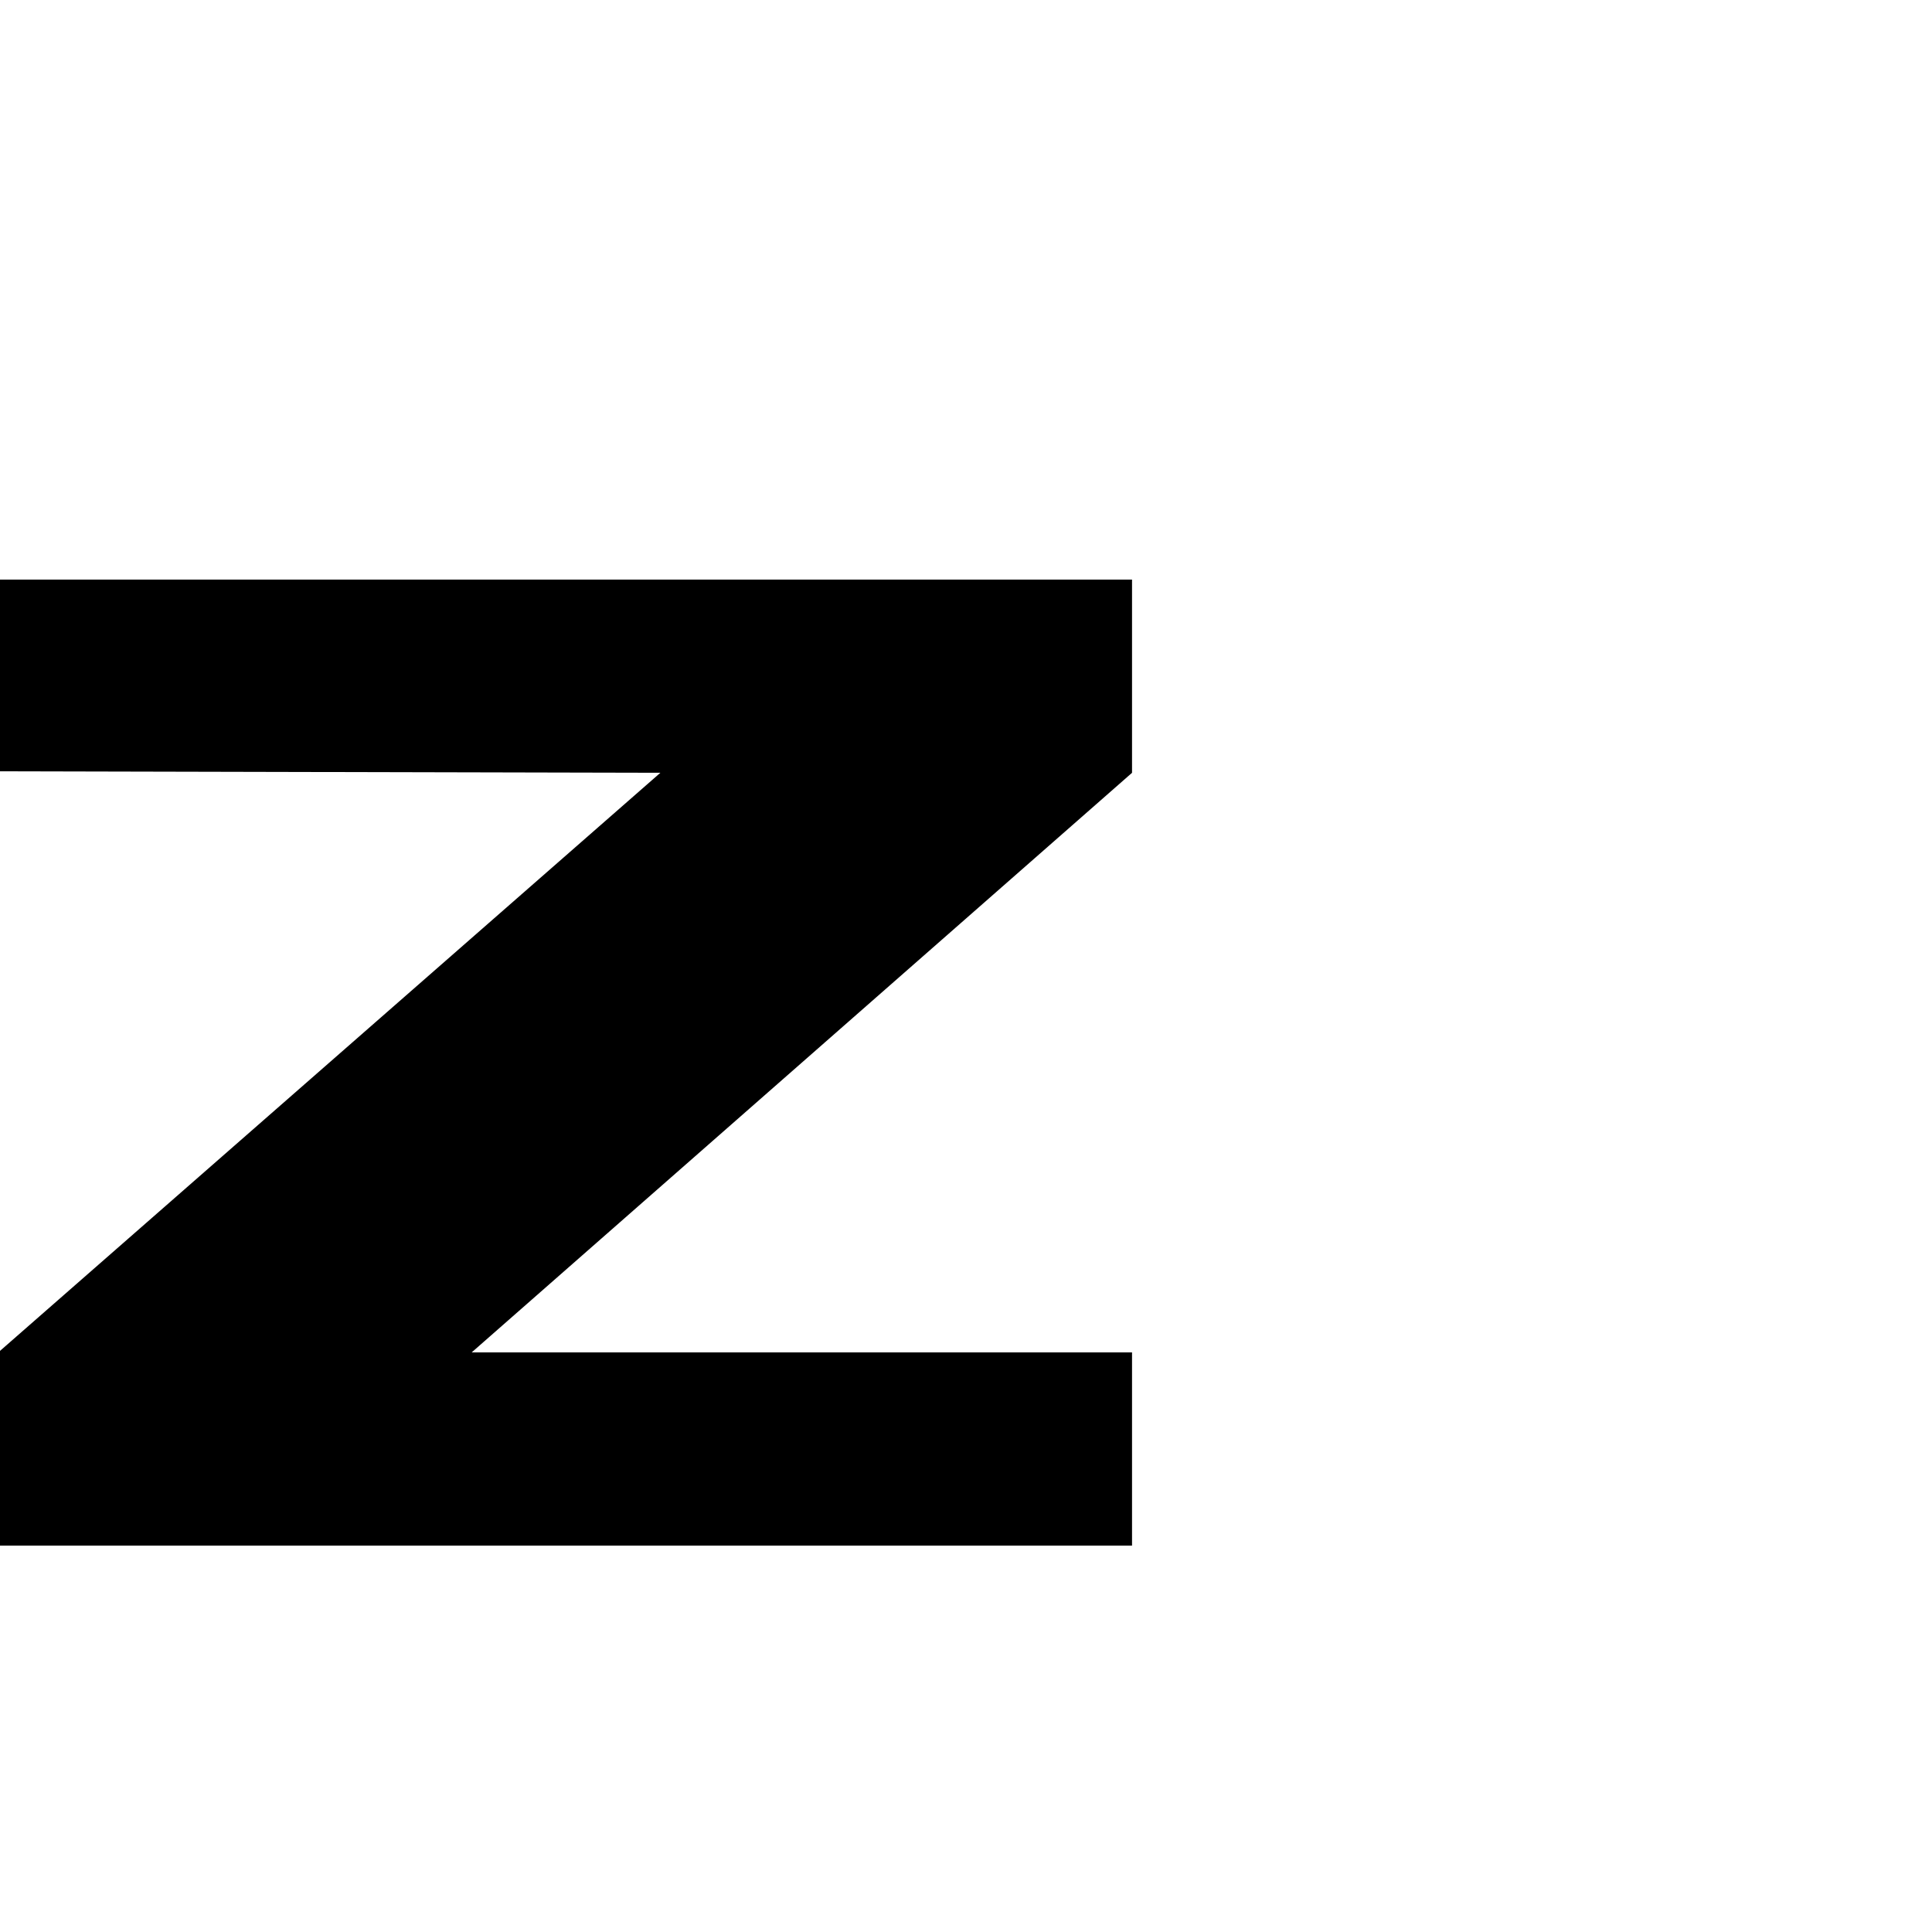
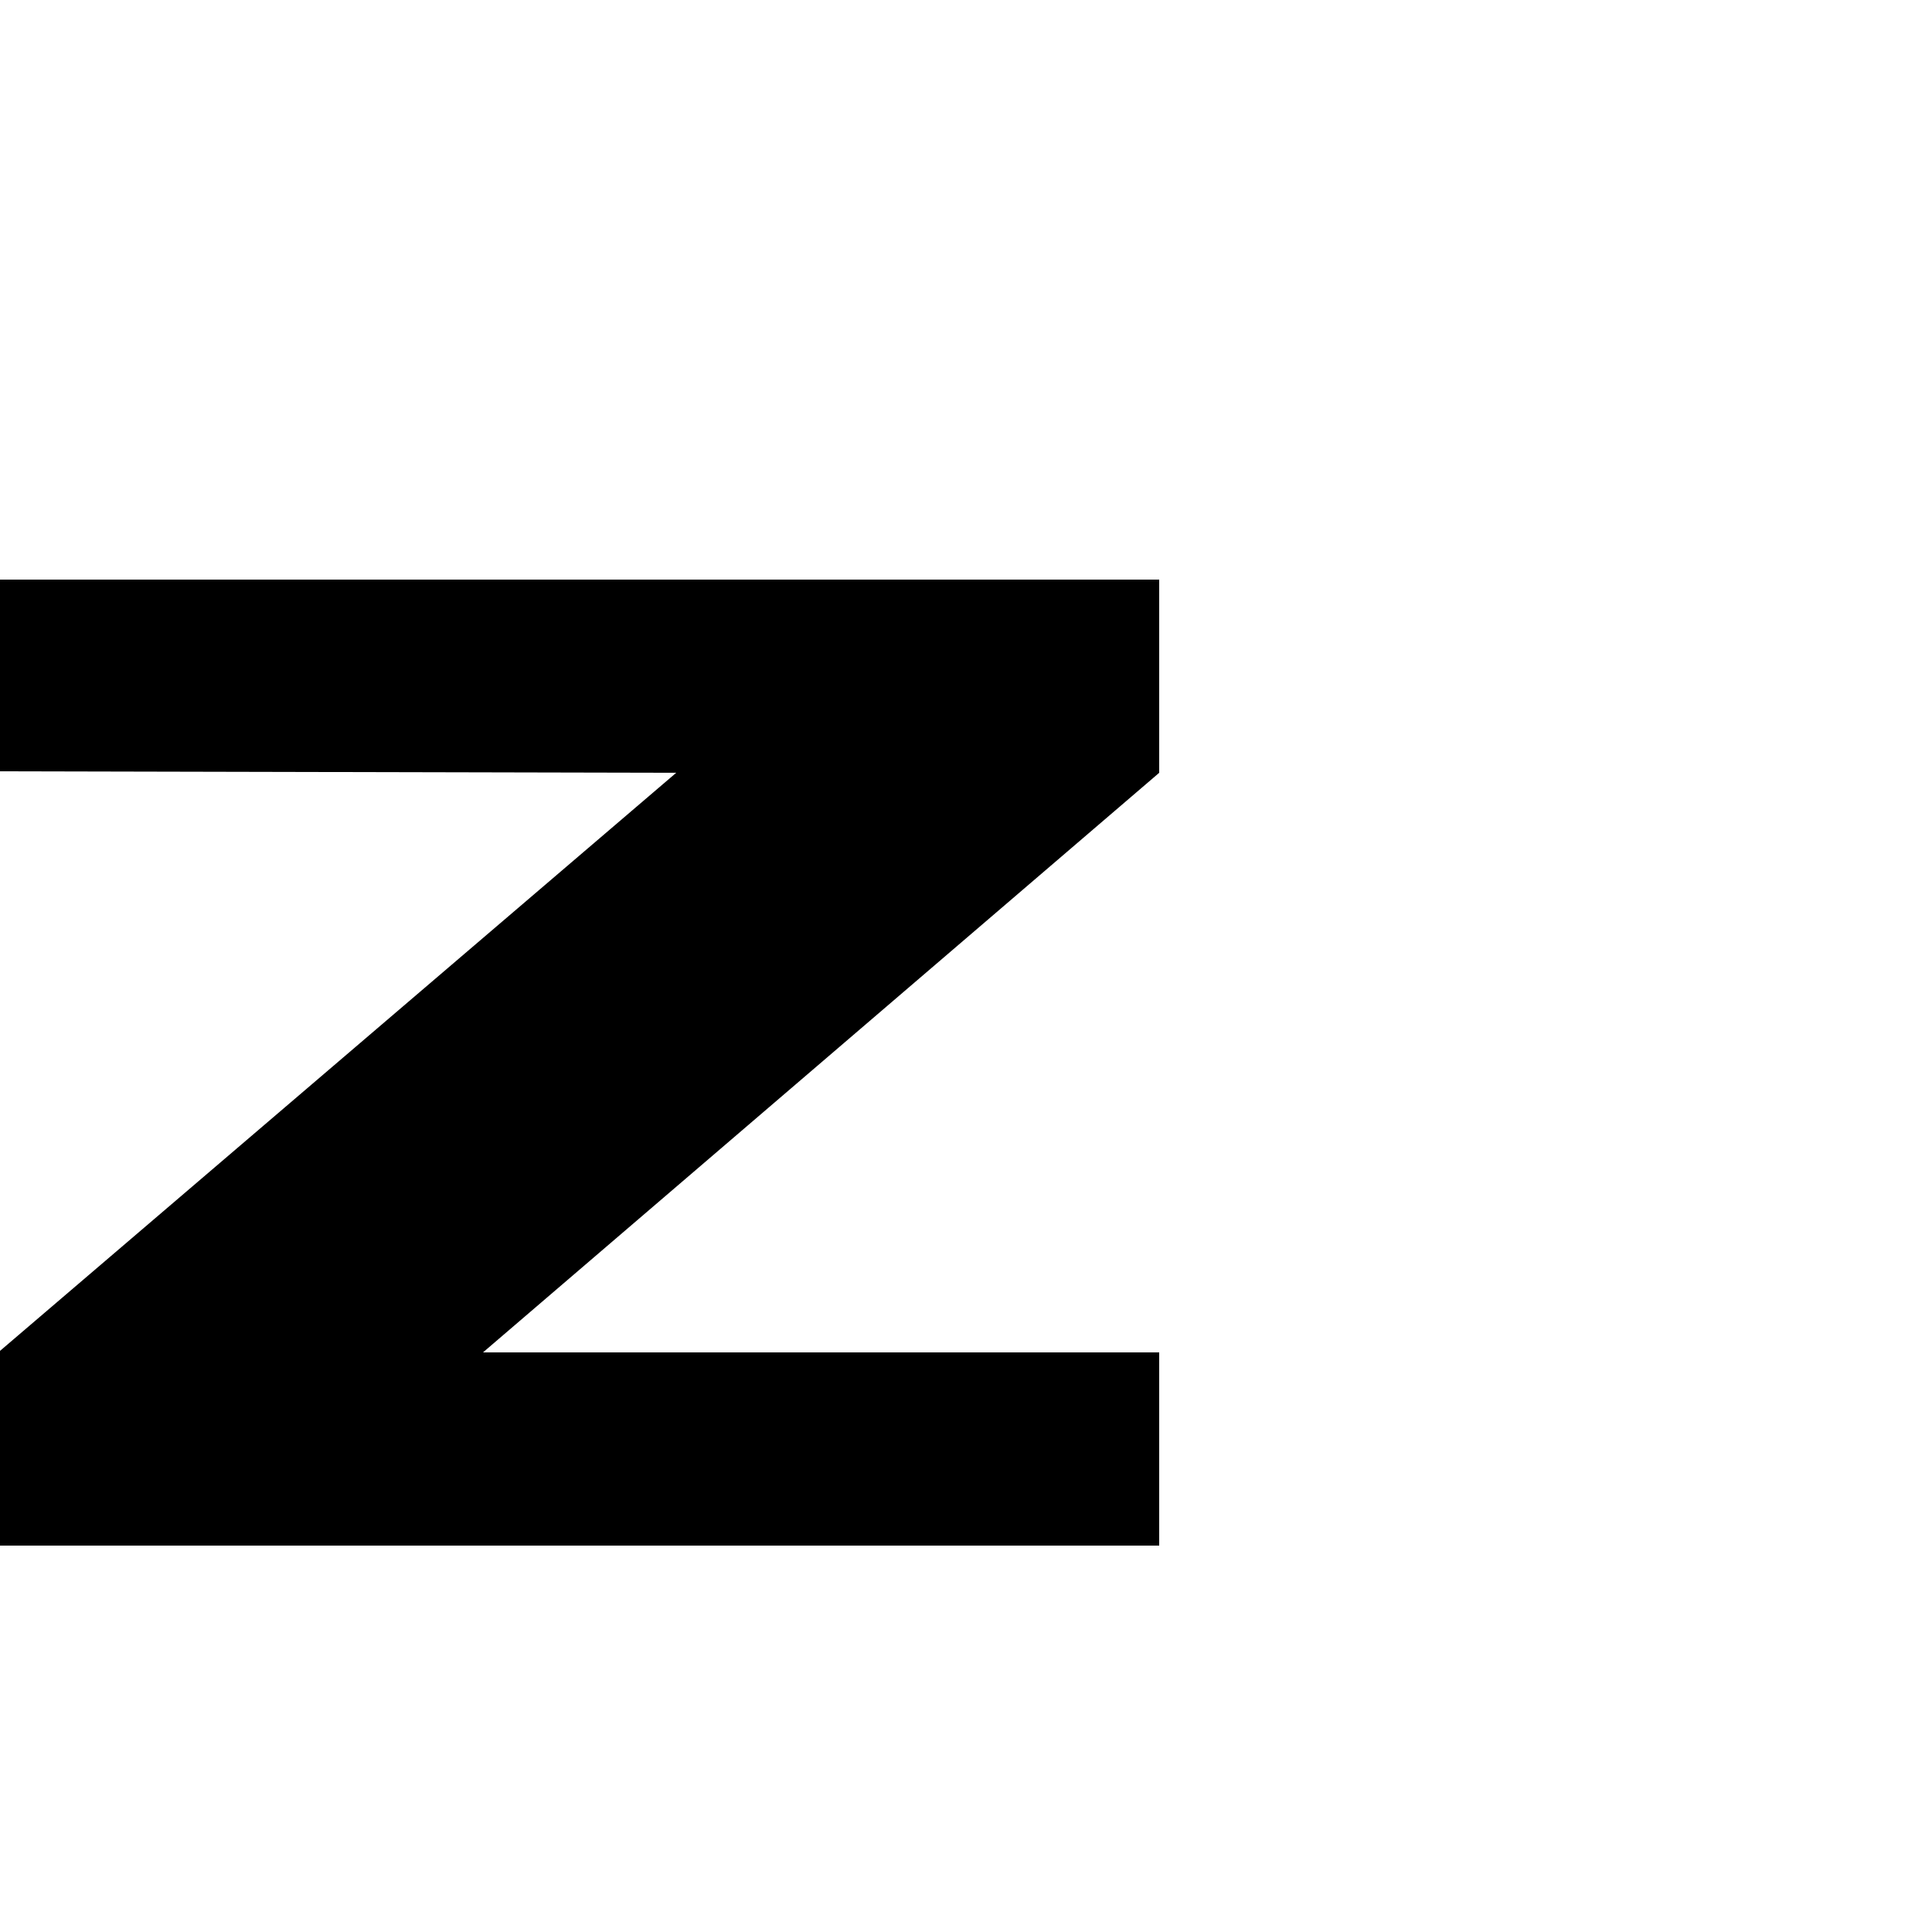
<svg xmlns="http://www.w3.org/2000/svg" height="1024" width="1024" version="1.1" id="svg4375" viewBox="0 0 1024 1024" xml:space="preserve">
  <defs id="defs4">
    <linearGradient id="linearGradient8000">
      <stop style="stop-color:#000000;stop-opacity:1;" offset="0" id="stop7998" />
    </linearGradient>
    <clipPath clipPathUnits="userSpaceOnUse" id="clipPath6029">
      <g id="use6031" />
    </clipPath>
  </defs>
  <g id="layer1" style="display:inline">
-     <path style="display:inline;fill:#000000" d="m 0,307.2 h 600 v 102.4 l -350,307.2 350,0 V 819.2 H 0 V 716 L 350,409.6 0,408.8 Z" id="path30404" />
+     <path style="display:inline;fill:#000000" d="m 0,307.2 614.4,0 V 409.6 L 256,716.8 l 358.4,0 V 819.2 L 0,819.2 V 716 L 358.4,409.6 0,408.8 Z" id="path30404" />
  </g>
</svg>
